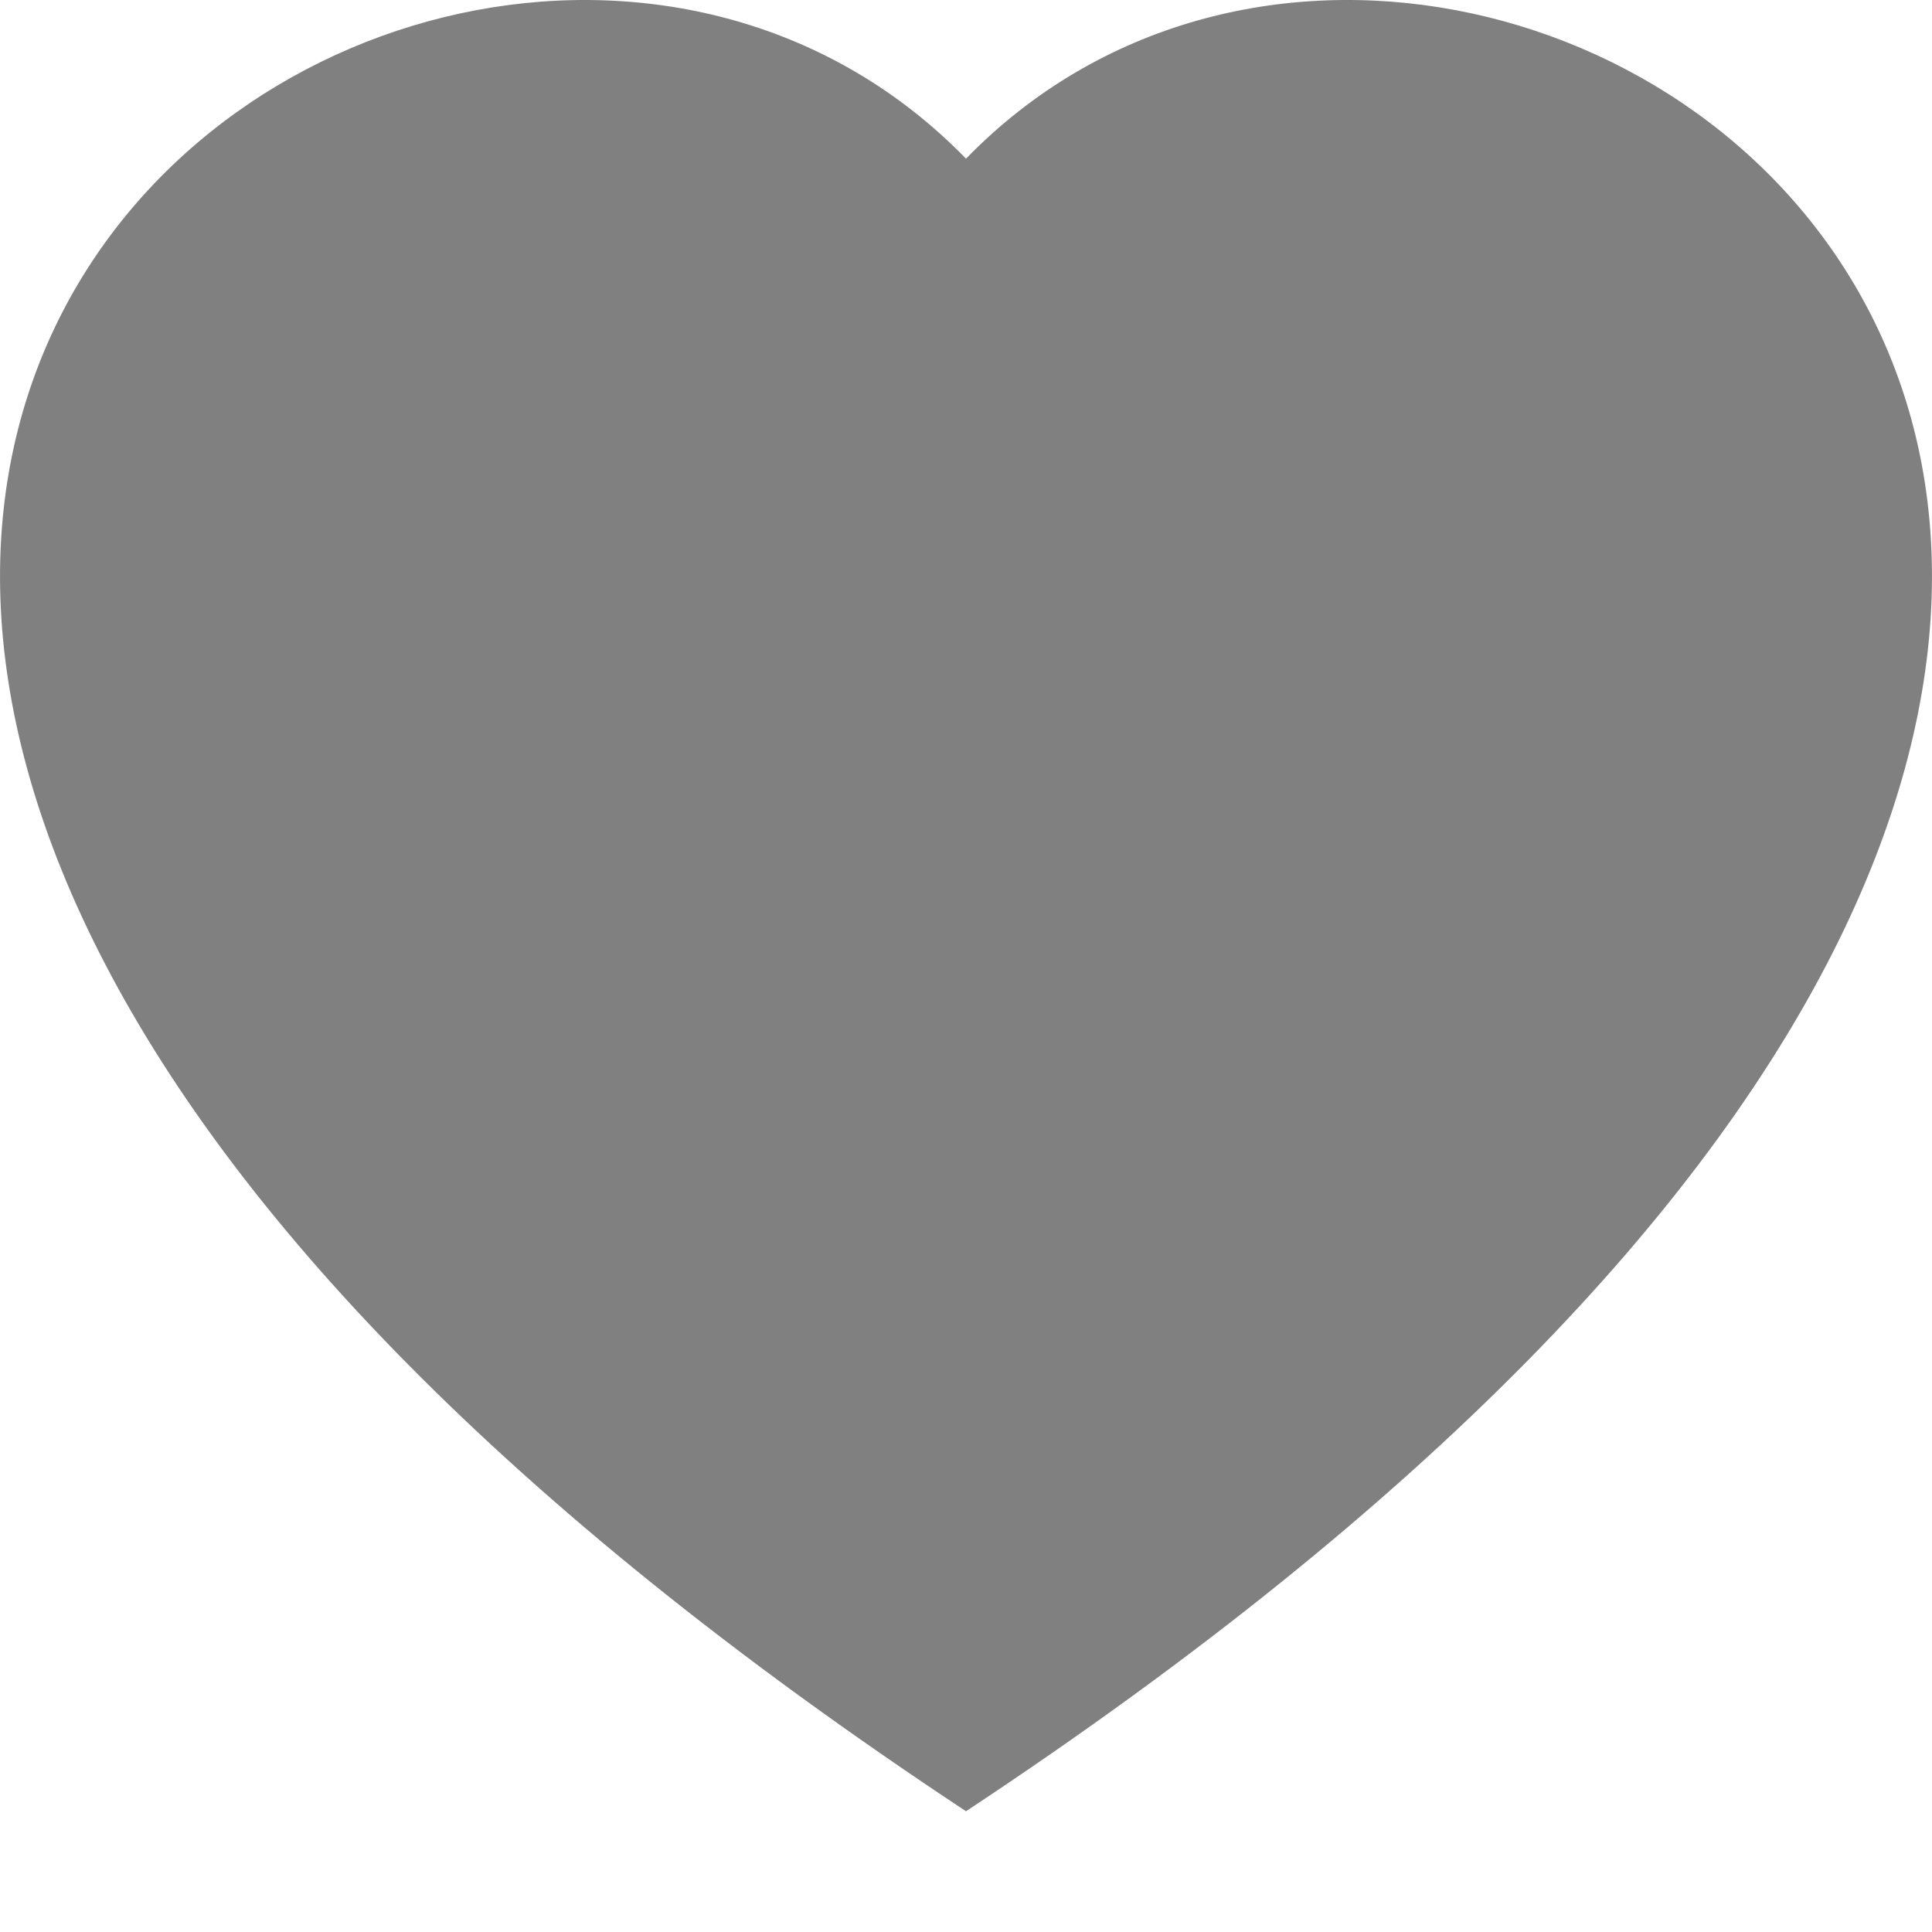
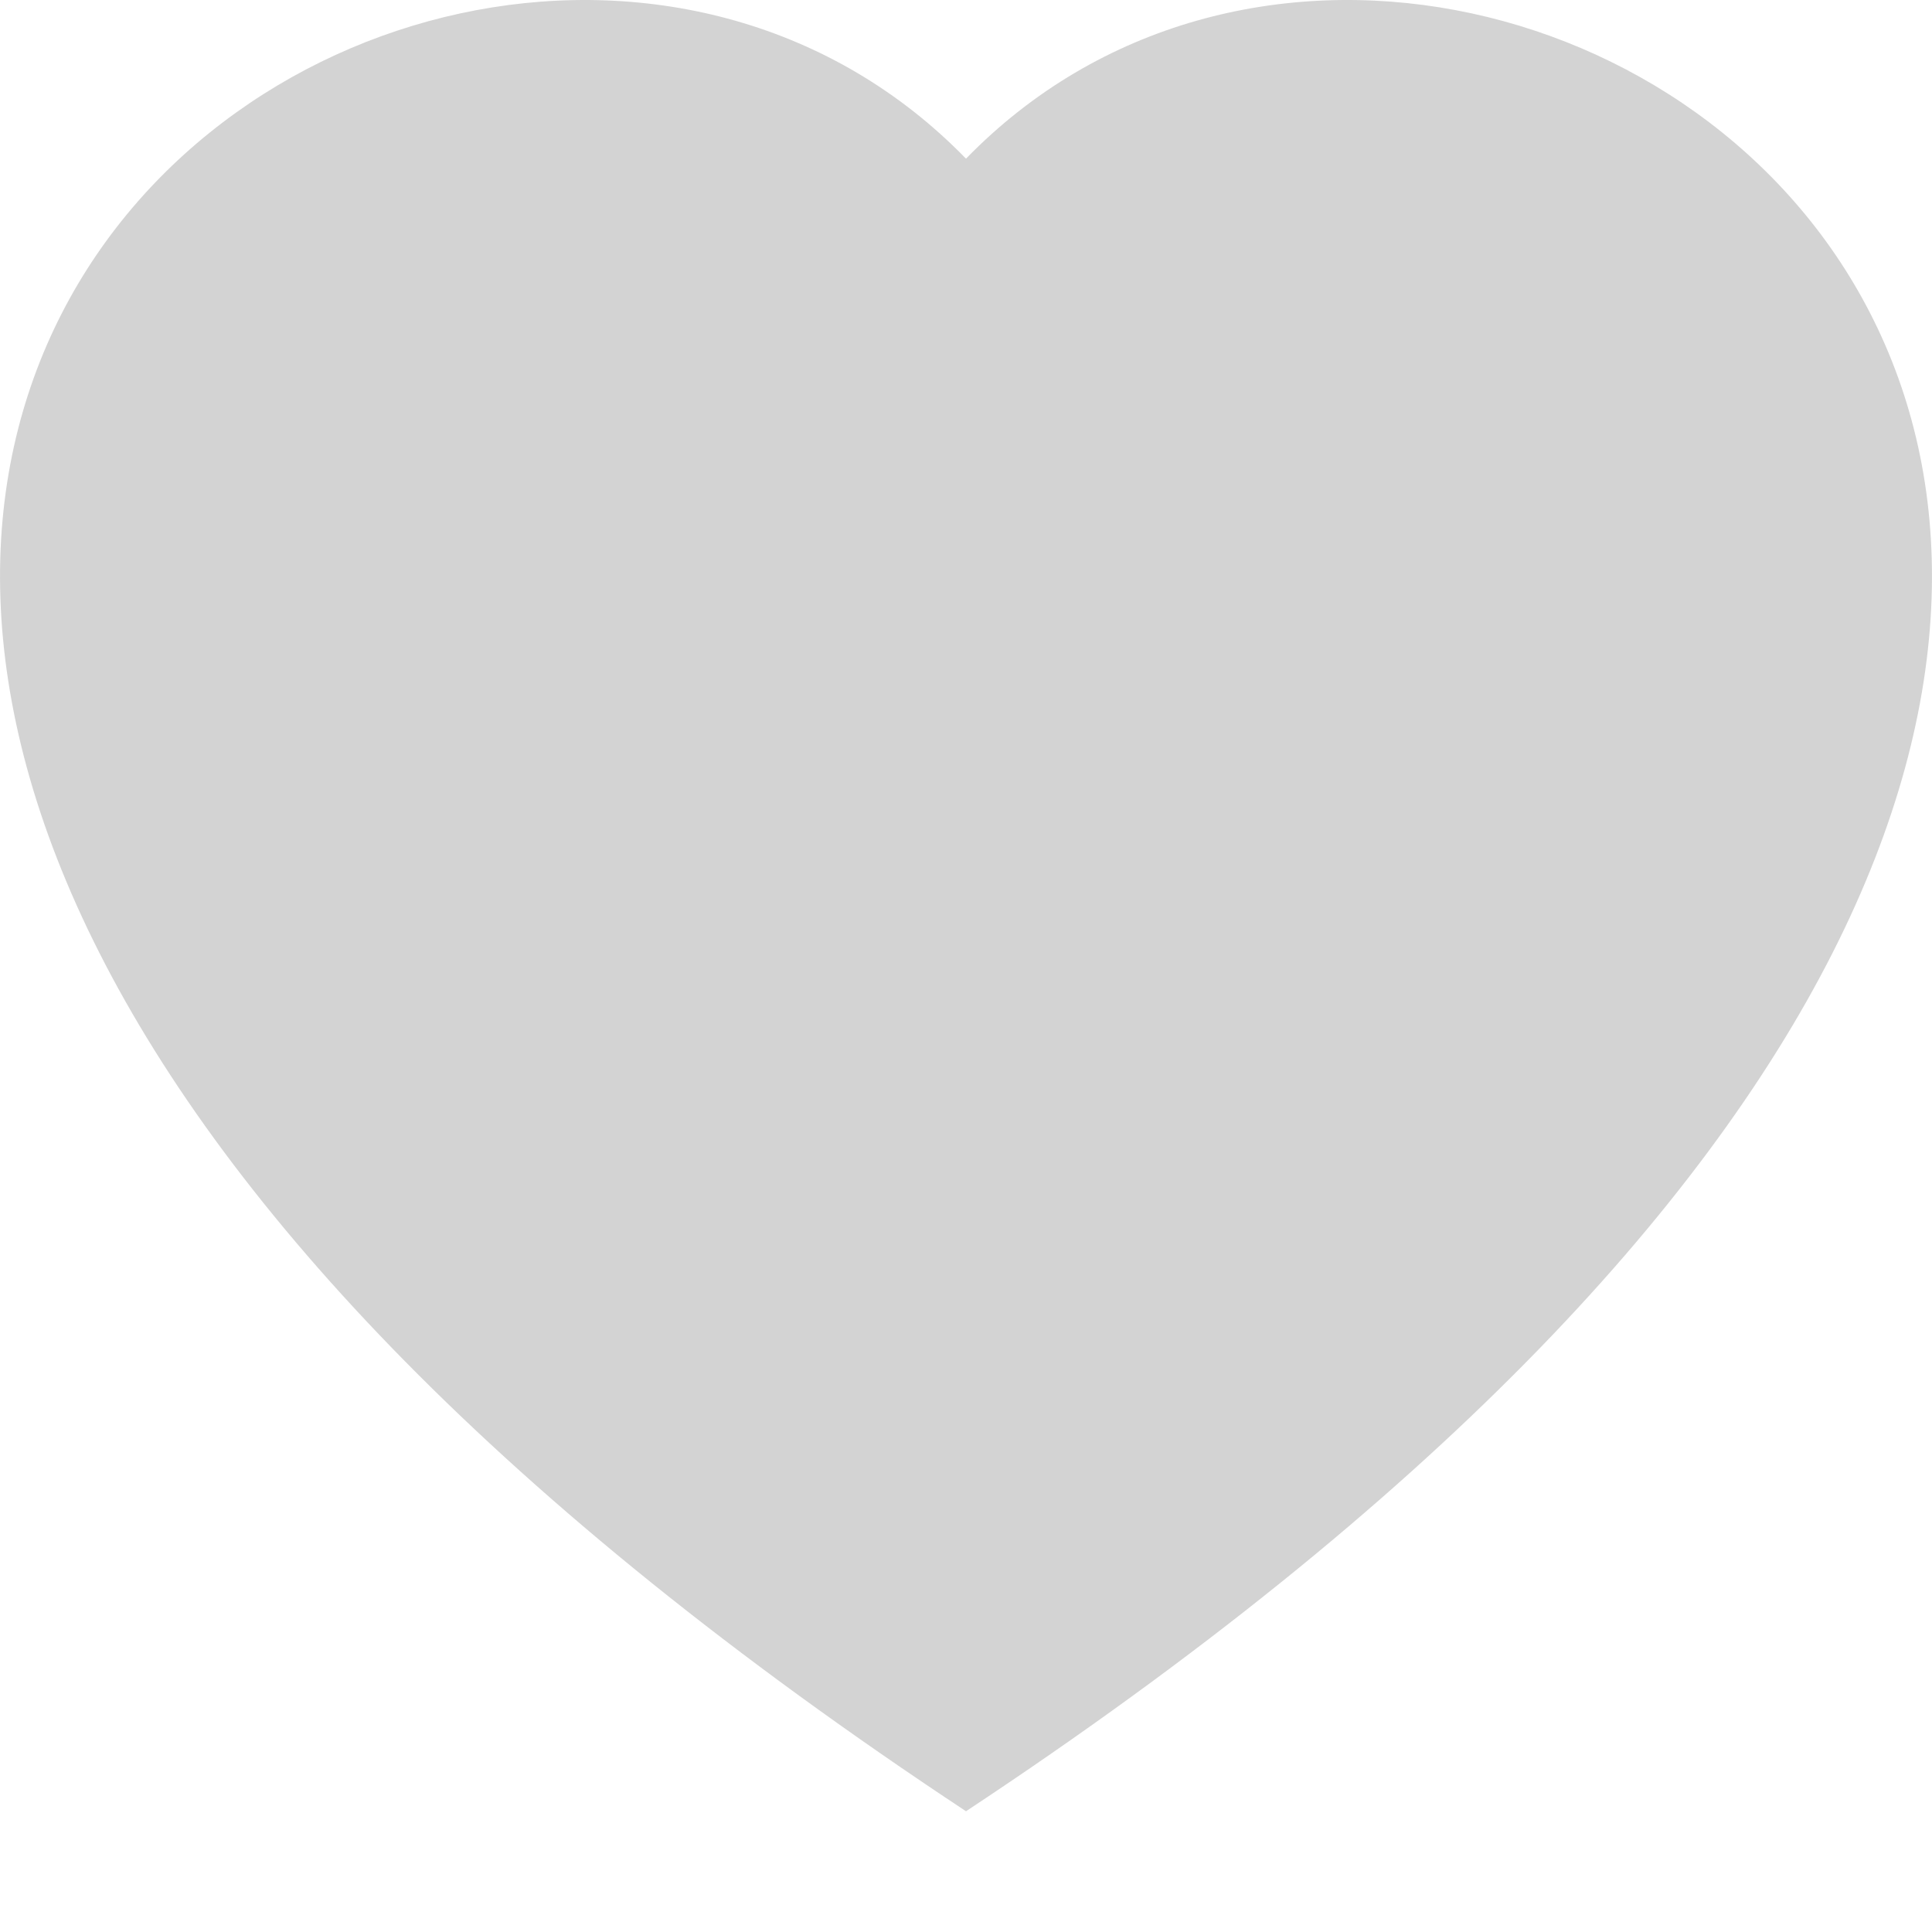
- <svg xmlns="http://www.w3.org/2000/svg" width="16" height="16" fill="grey" class="bi bi-heart-fill" viewBox="0 0 16 16">
+ <svg xmlns="http://www.w3.org/2000/svg" width="16" height="16" fill="lightgrey" class="bi bi-heart-fill" viewBox="0 0 16 16">
  <path fill-rule="evenodd" d="M8 1.314C12.438-3.248 23.534 4.735 8 15-7.534 4.736 3.562-3.248 8 1.314z" />
</svg>
